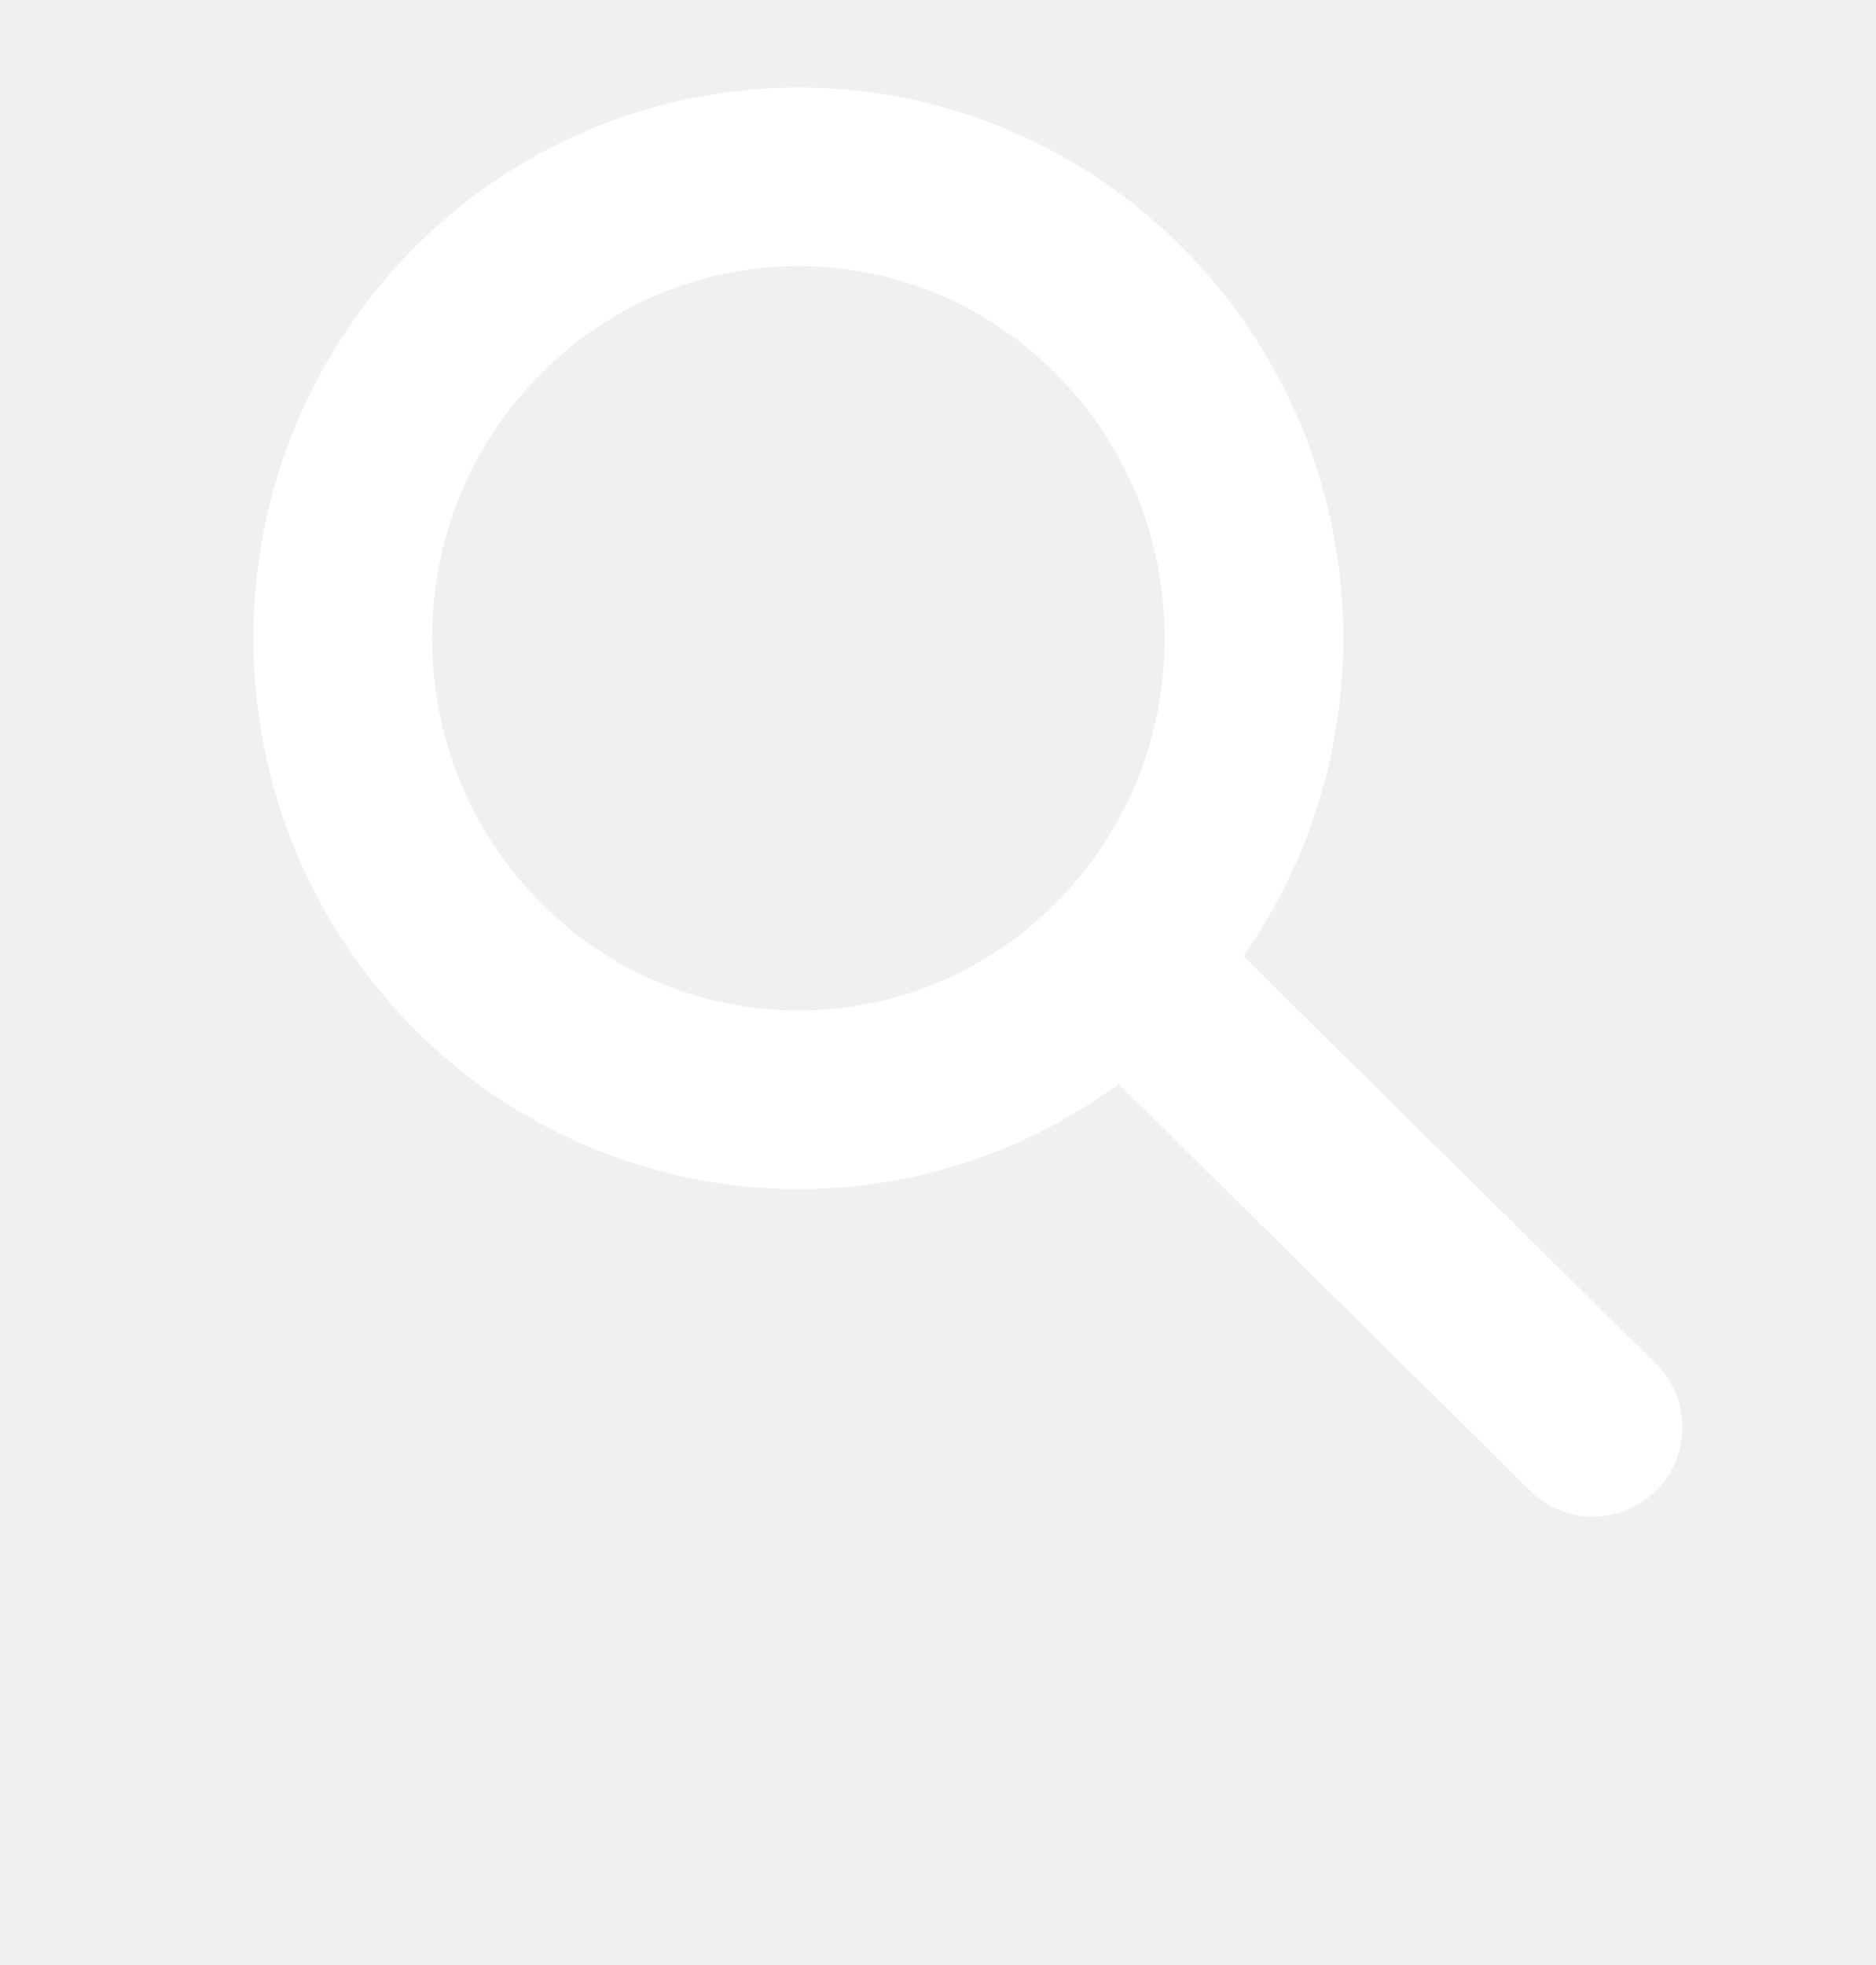
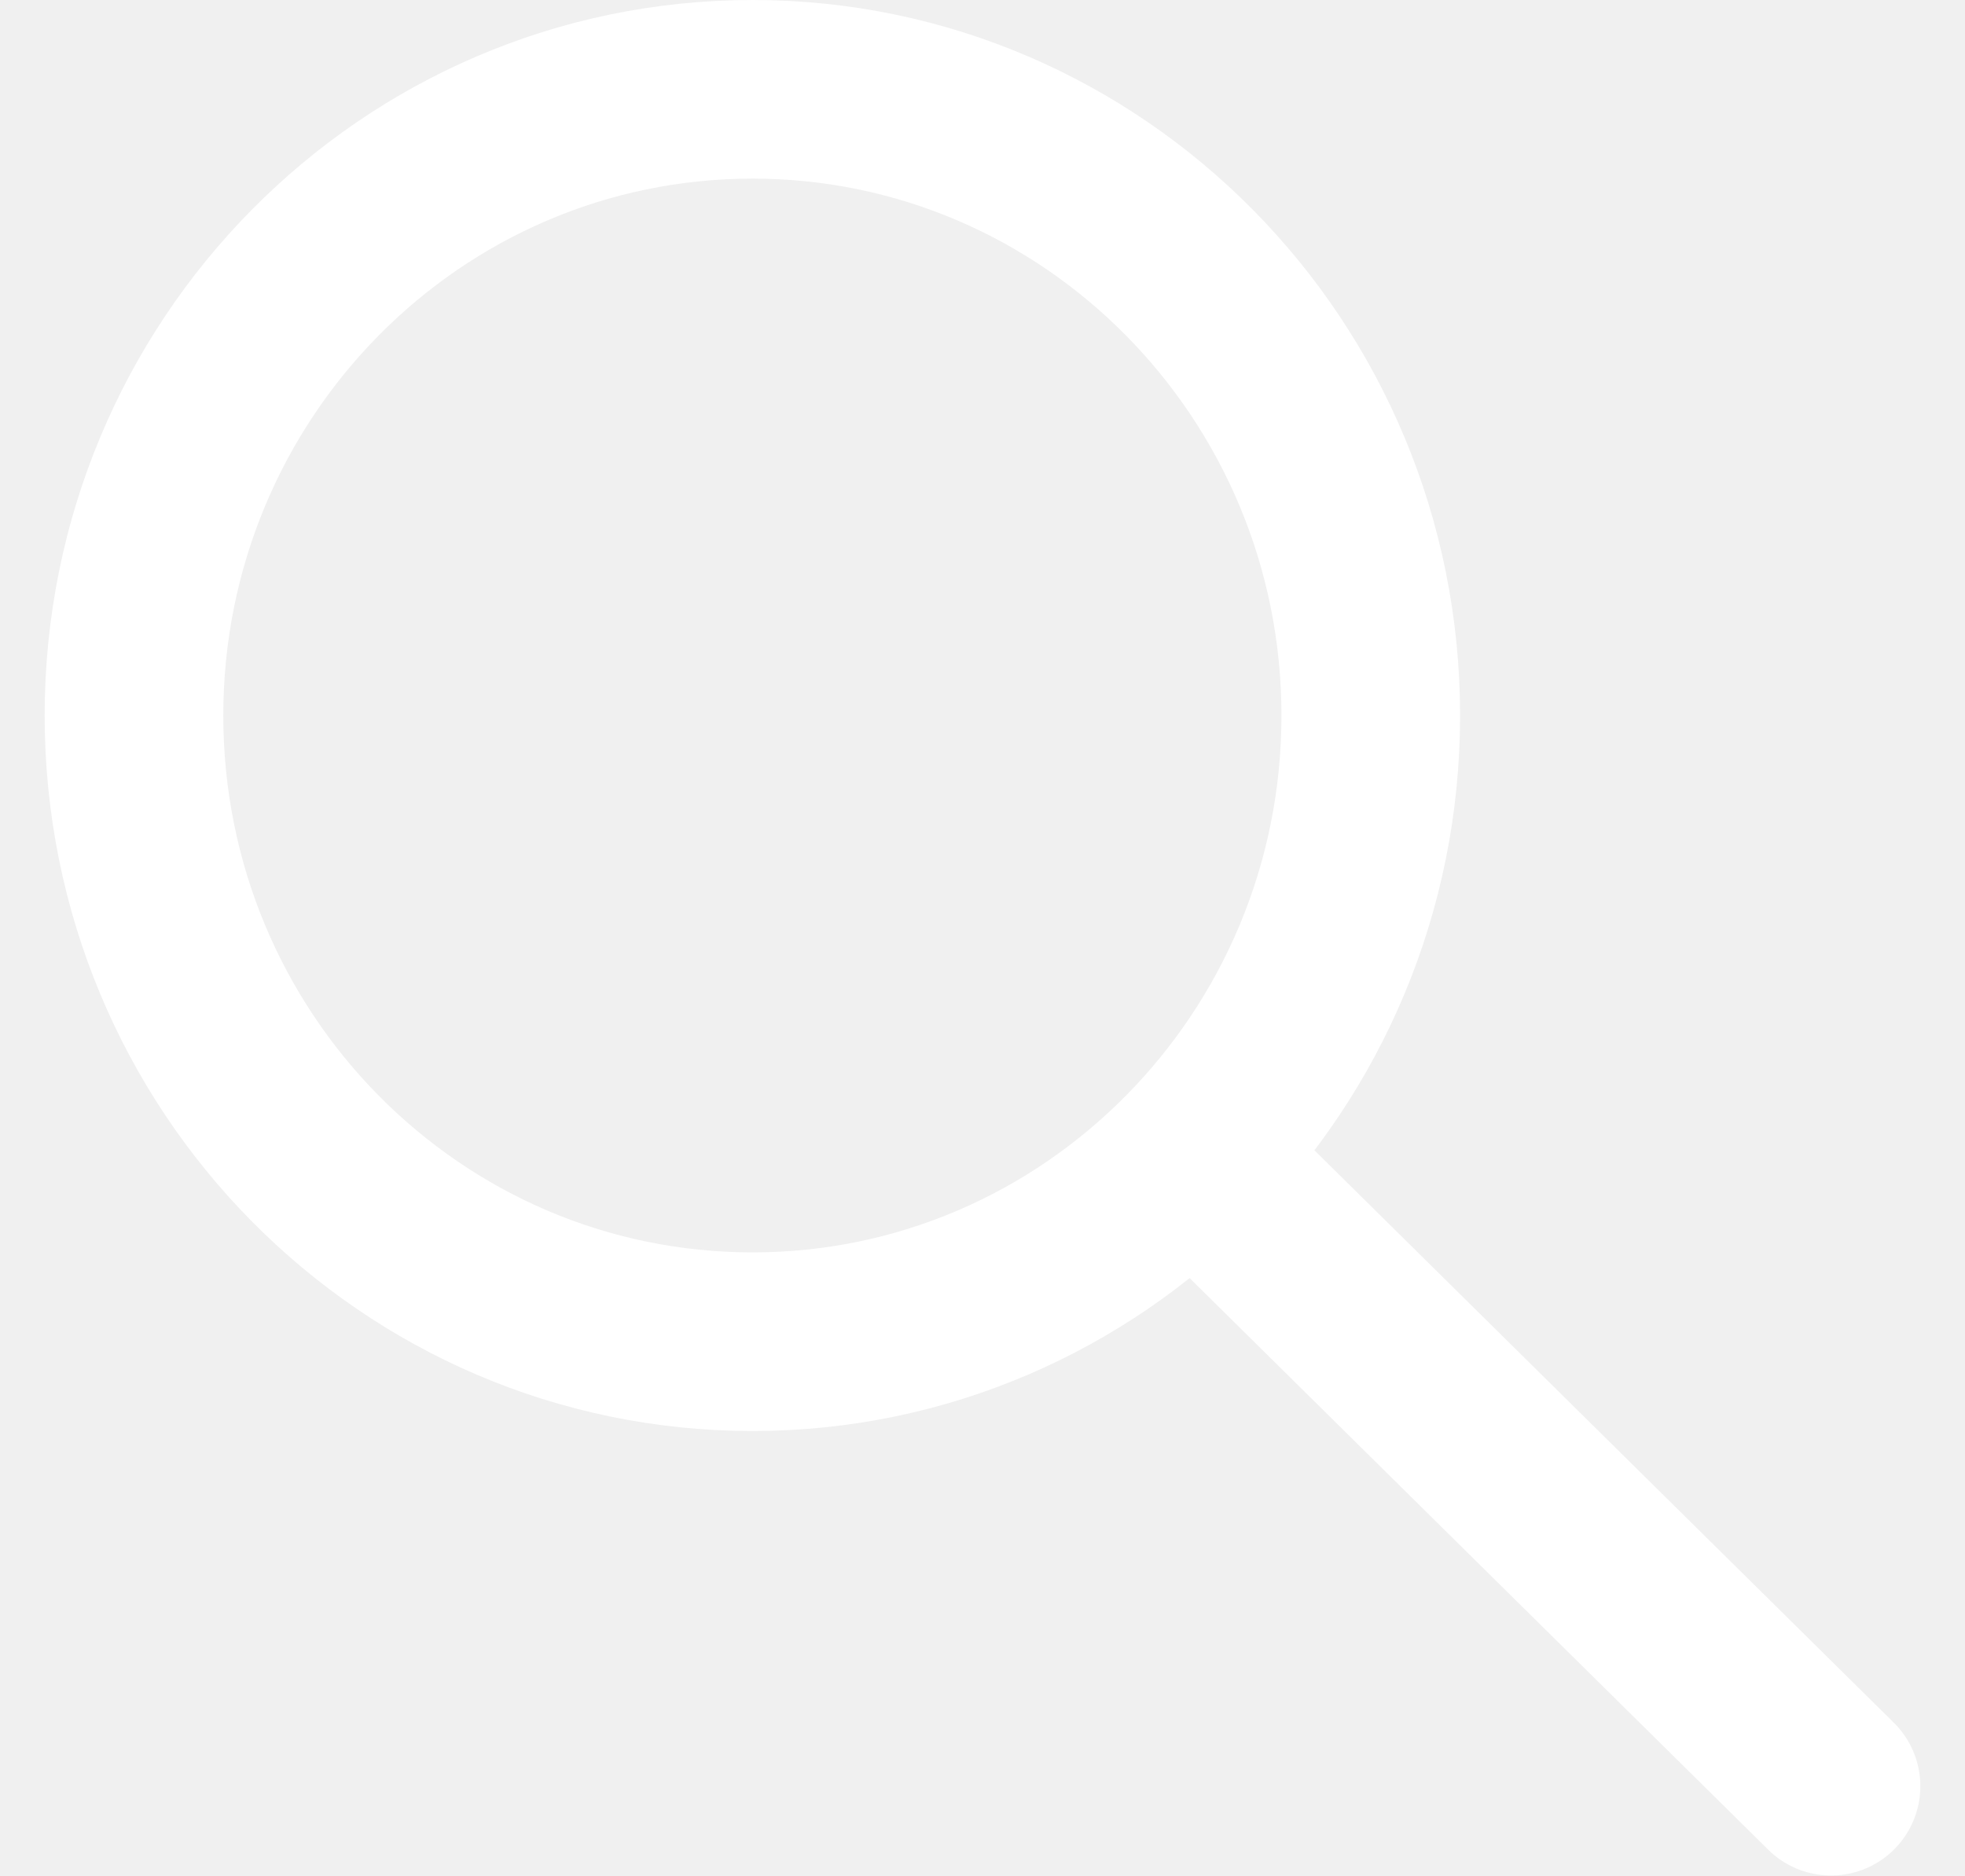
- <svg xmlns="http://www.w3.org/2000/svg" width="21px" height="22px" viewBox="0 0 21 22" version="1.1">
-   <g transform="translate(-201, -27)">
-     <path stroke-linecap="round" fill="none" stroke="#FFFFFF" stroke-width="2" stroke-linejoin="round" d="M218.838,42.98 L213.74,37.943 L218.838,42.98 Z M215.041,34.146 C215.041,37.001 212.754,39.313 209.942,39.313 C207.123,39.313 204.838,37.001 204.838,34.146 C204.838,31.293 207.123,28.98 209.942,28.98 C212.754,28.98 215.041,31.293 215.041,34.146 L215.041,34.146 Z" />
+ <svg xmlns="http://www.w3.org/2000/svg" width="22px" height="21px" viewBox="0 0 22 21" version="1.1">
+   <g transform="translate(1, 1)" stroke="#FFFFFF" stroke-width="2" stroke-linecap="round" stroke-linejoin="round" fill="none">
+     <path d="M19.5,19 L12.582,12.165 L19.5,19 Z M14.347,7.012 C14.347,10.886 11.243,14.023 7.426,14.023 C3.6,14.023 0.5,10.886 0.5,7.012 C0.5,3.139 3.6,0 7.426,0 C11.243,0 14.347,3.139 14.347,7.012 L14.347,7.012 Z" />
  </g>
</svg>
